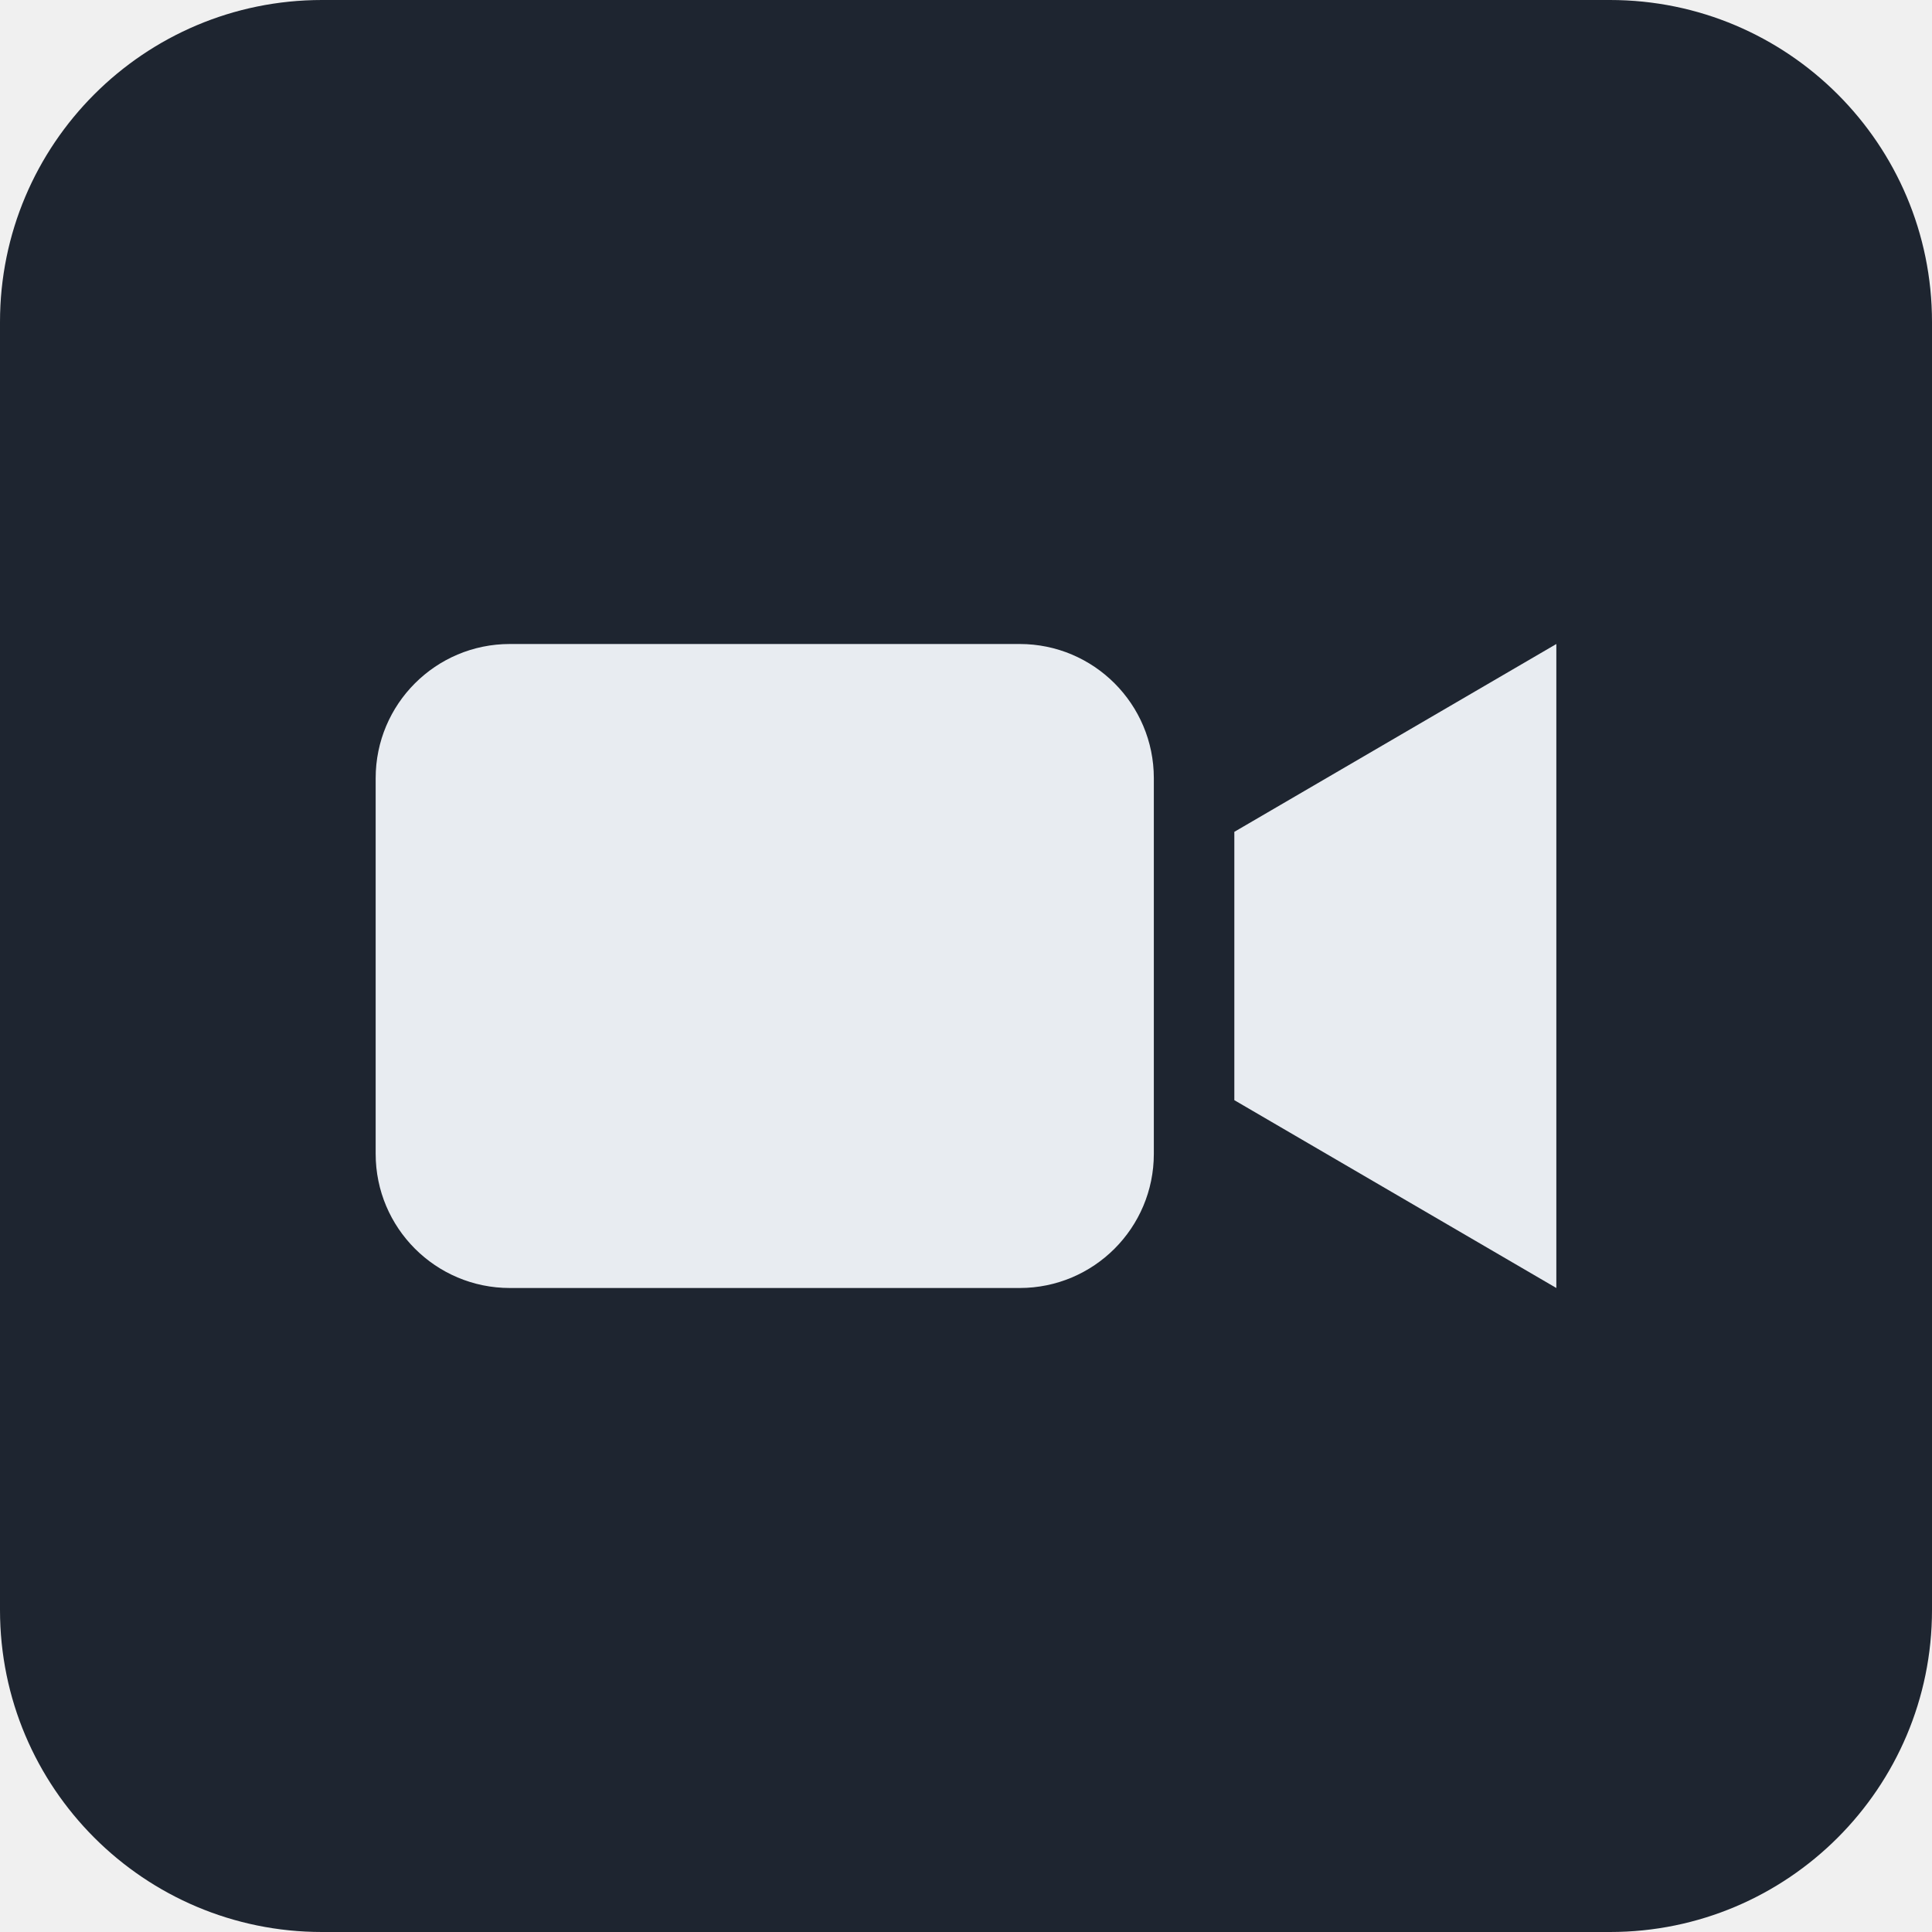
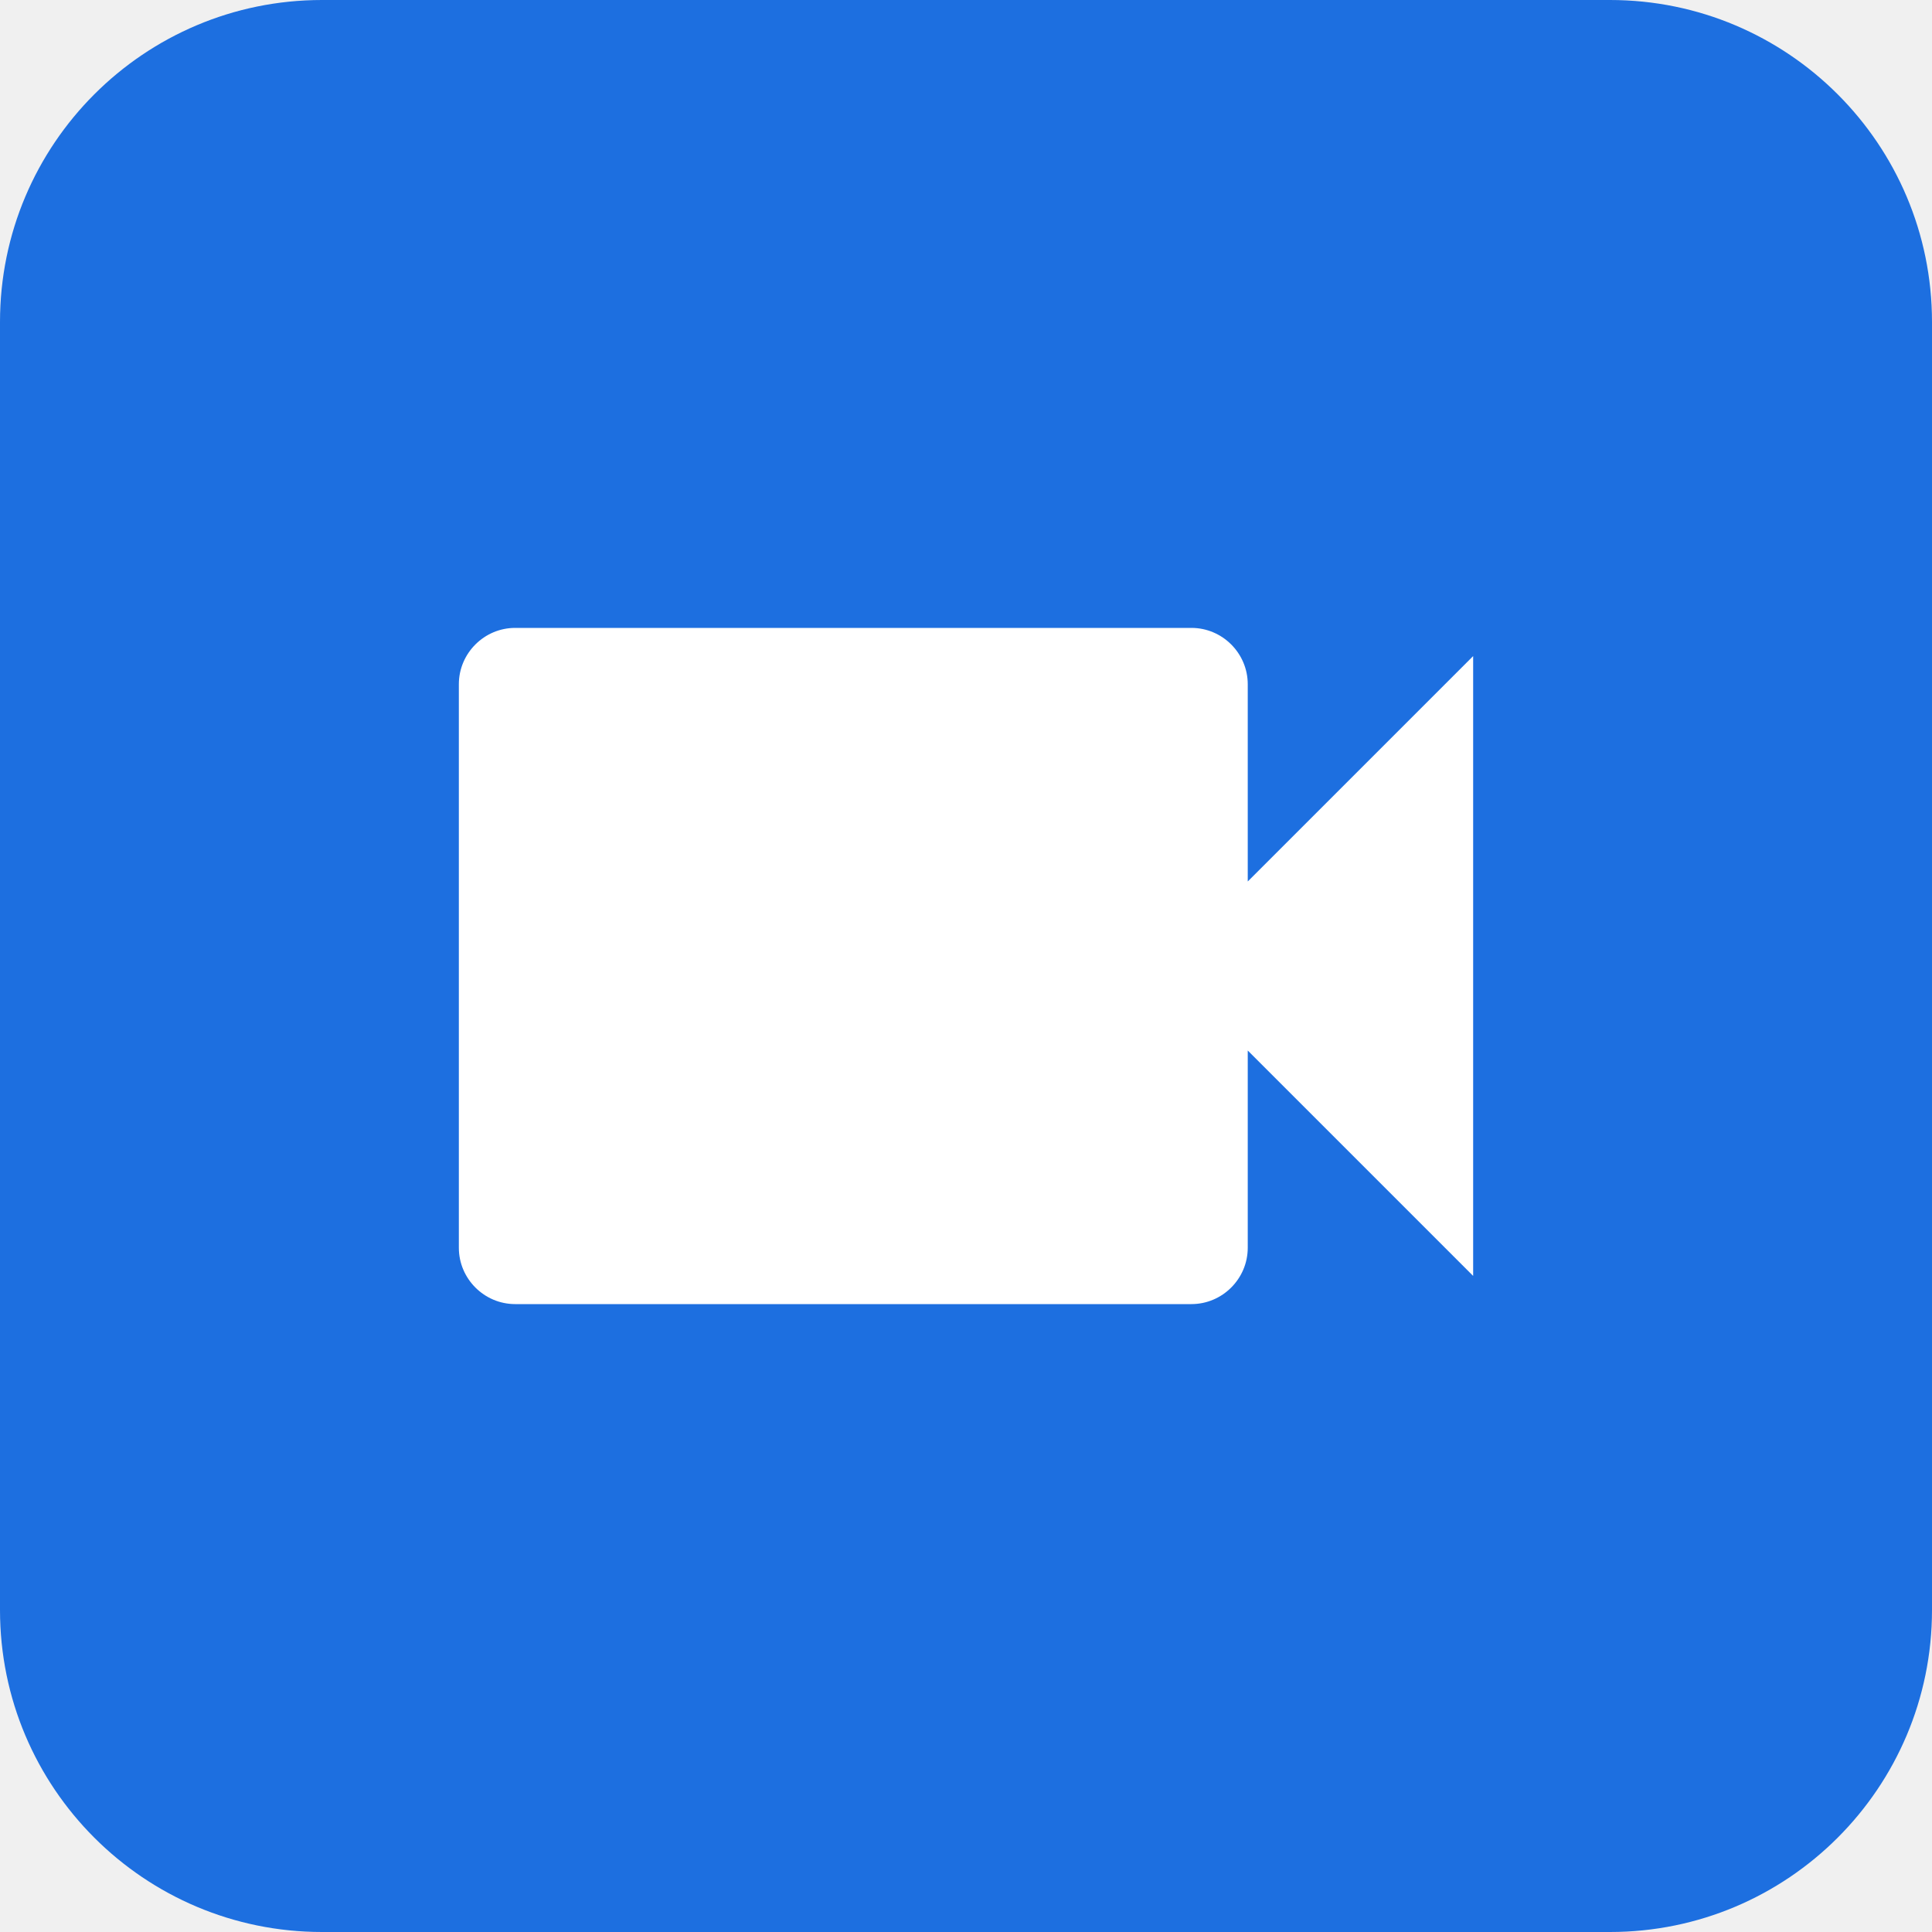
<svg xmlns="http://www.w3.org/2000/svg" viewBox="0 0 144 144">
-   <rect width="144" height="144" rx="24" fill="#1E2530" />
-   <rect x="28" y="48" width="58" height="48" rx="10" fill="#E8ECF1" />
-   <path d="M92 62 L116 48 v48 L92 82 Z" fill="#E8ECF1" />
+   <rect width="144" height="144" rx="24" fill="#1D6FE0" />
+   <path transform="translate(72,72) scale(4.2) translate(-12,-12)" fill="#FFFFFF" d="M17 10.5V7c0-.55-.45-1-1-1H4c-.55 0-1 .45-1 1v10c0 .55.45 1 1 1h12c.55 0 1-.45 1-1v-3.5l4 4v-11l-4 4z" />
</svg>
